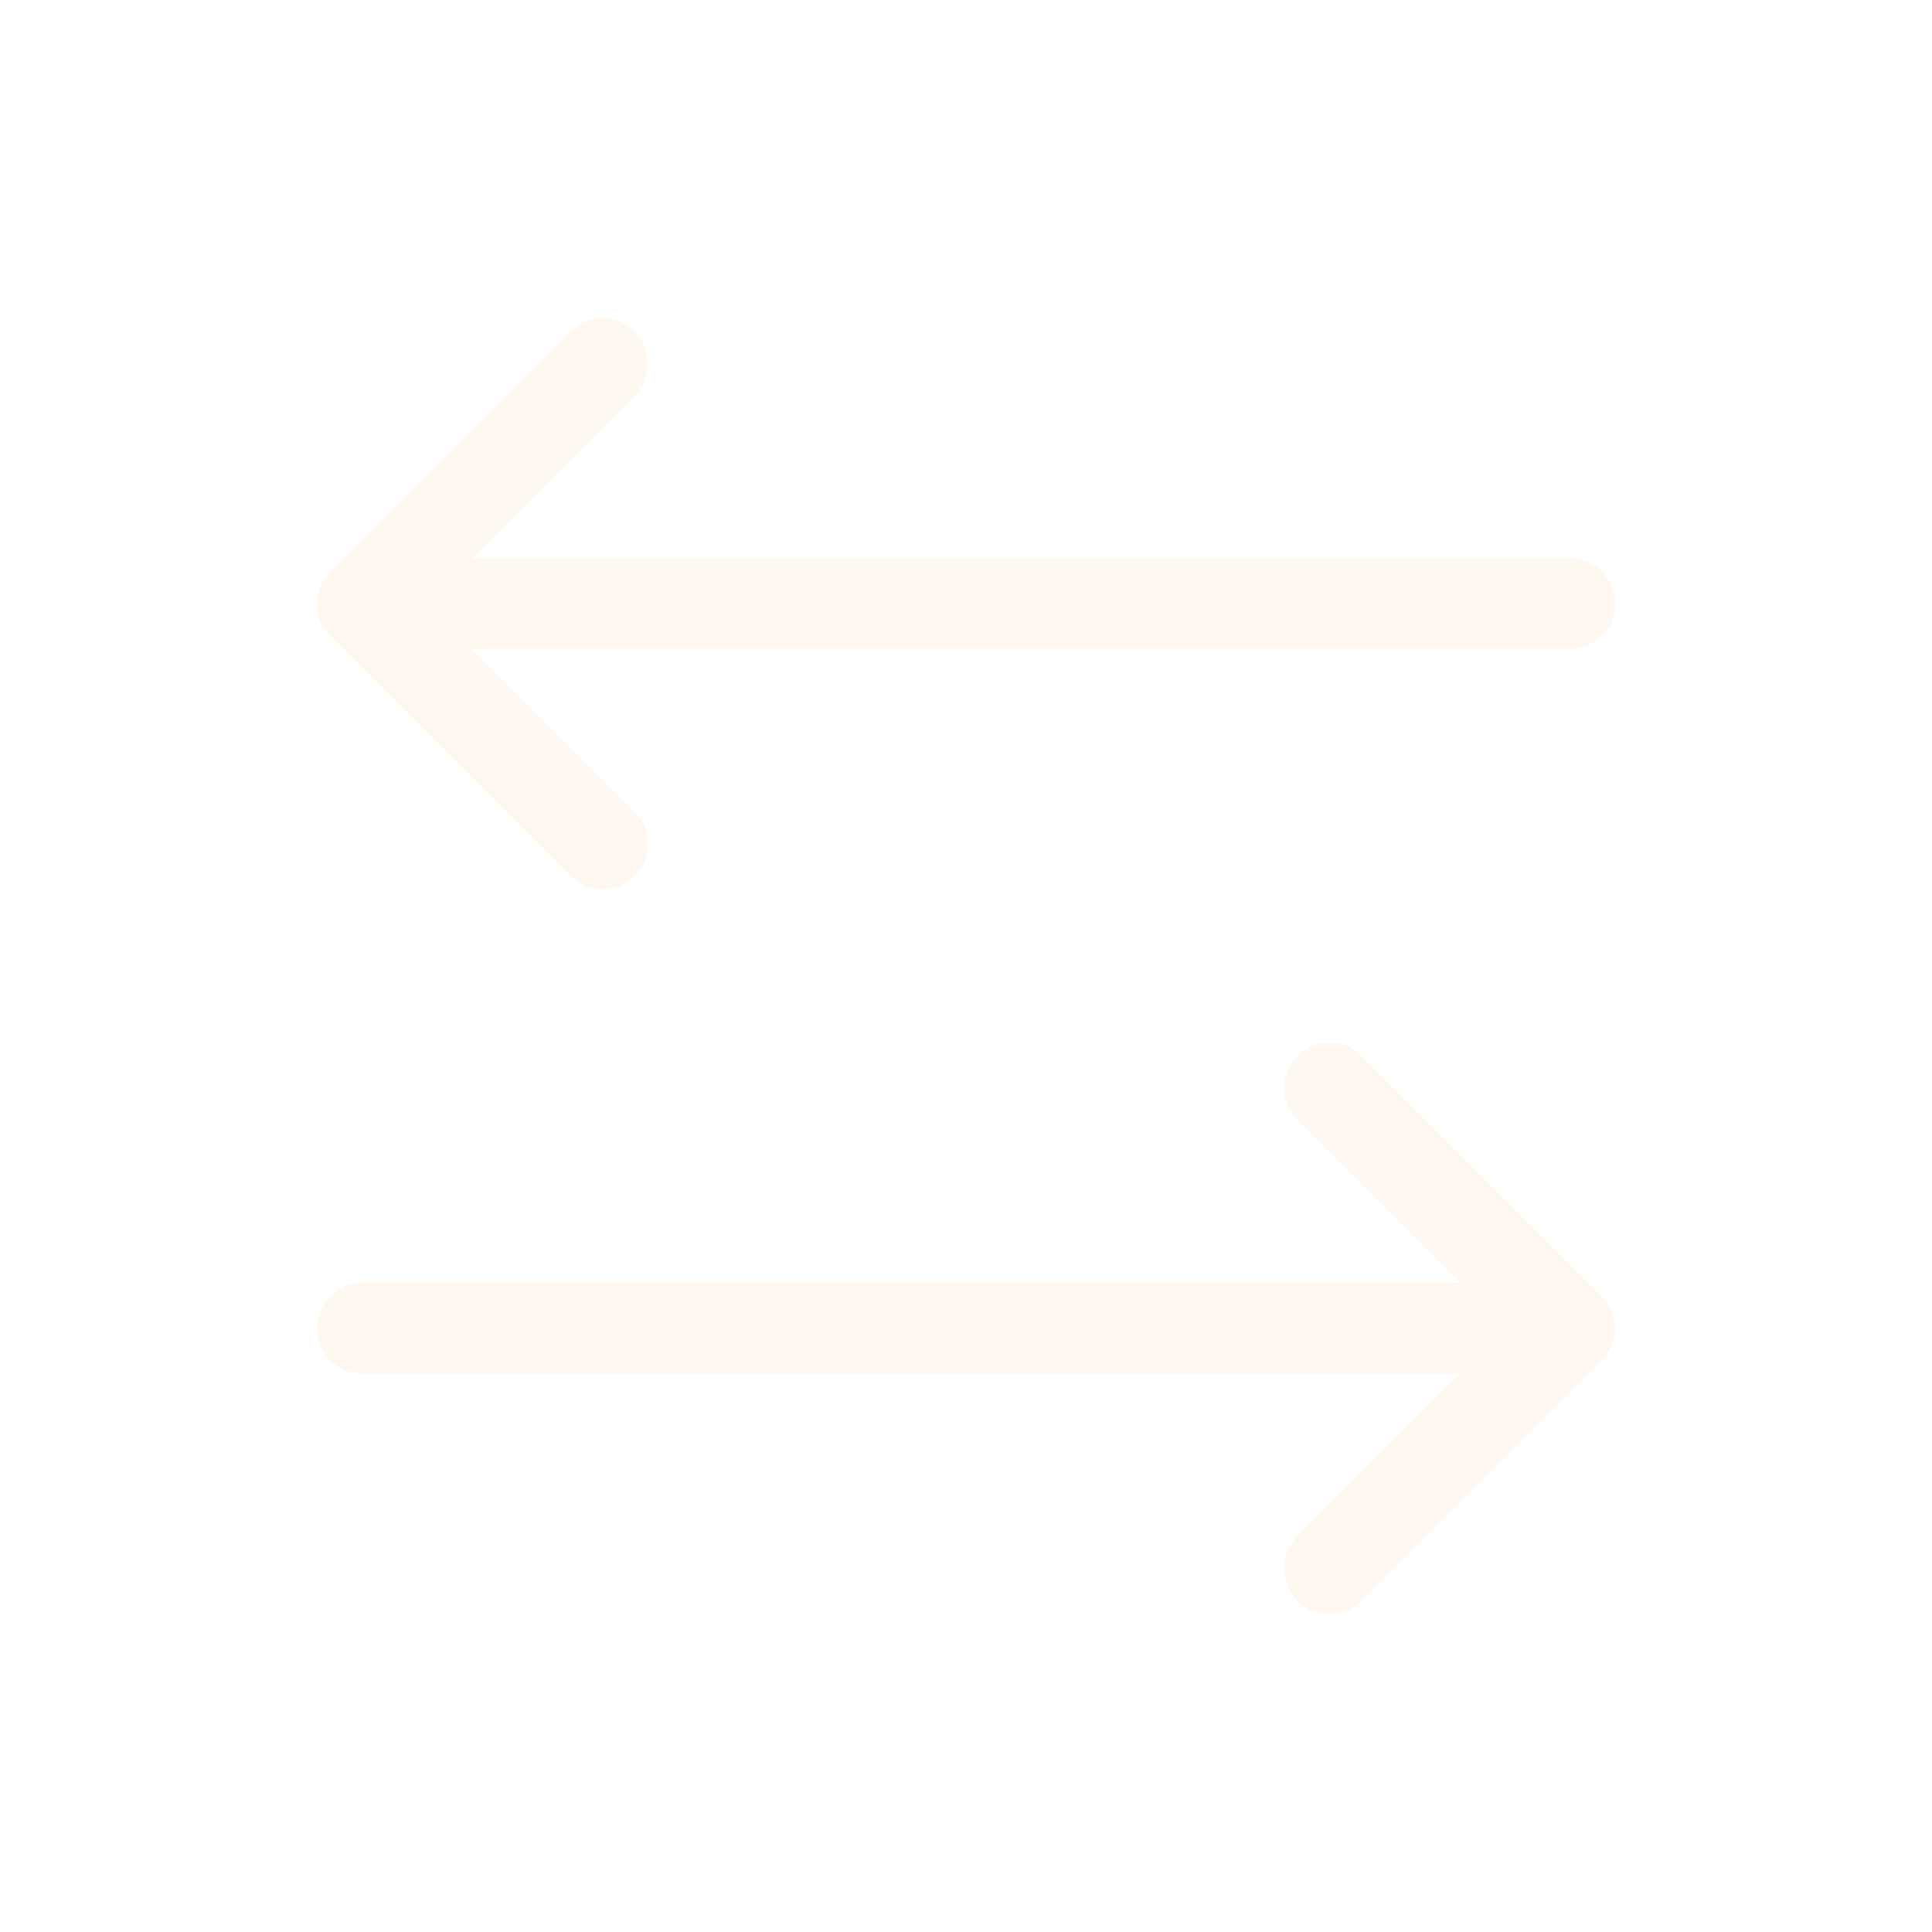
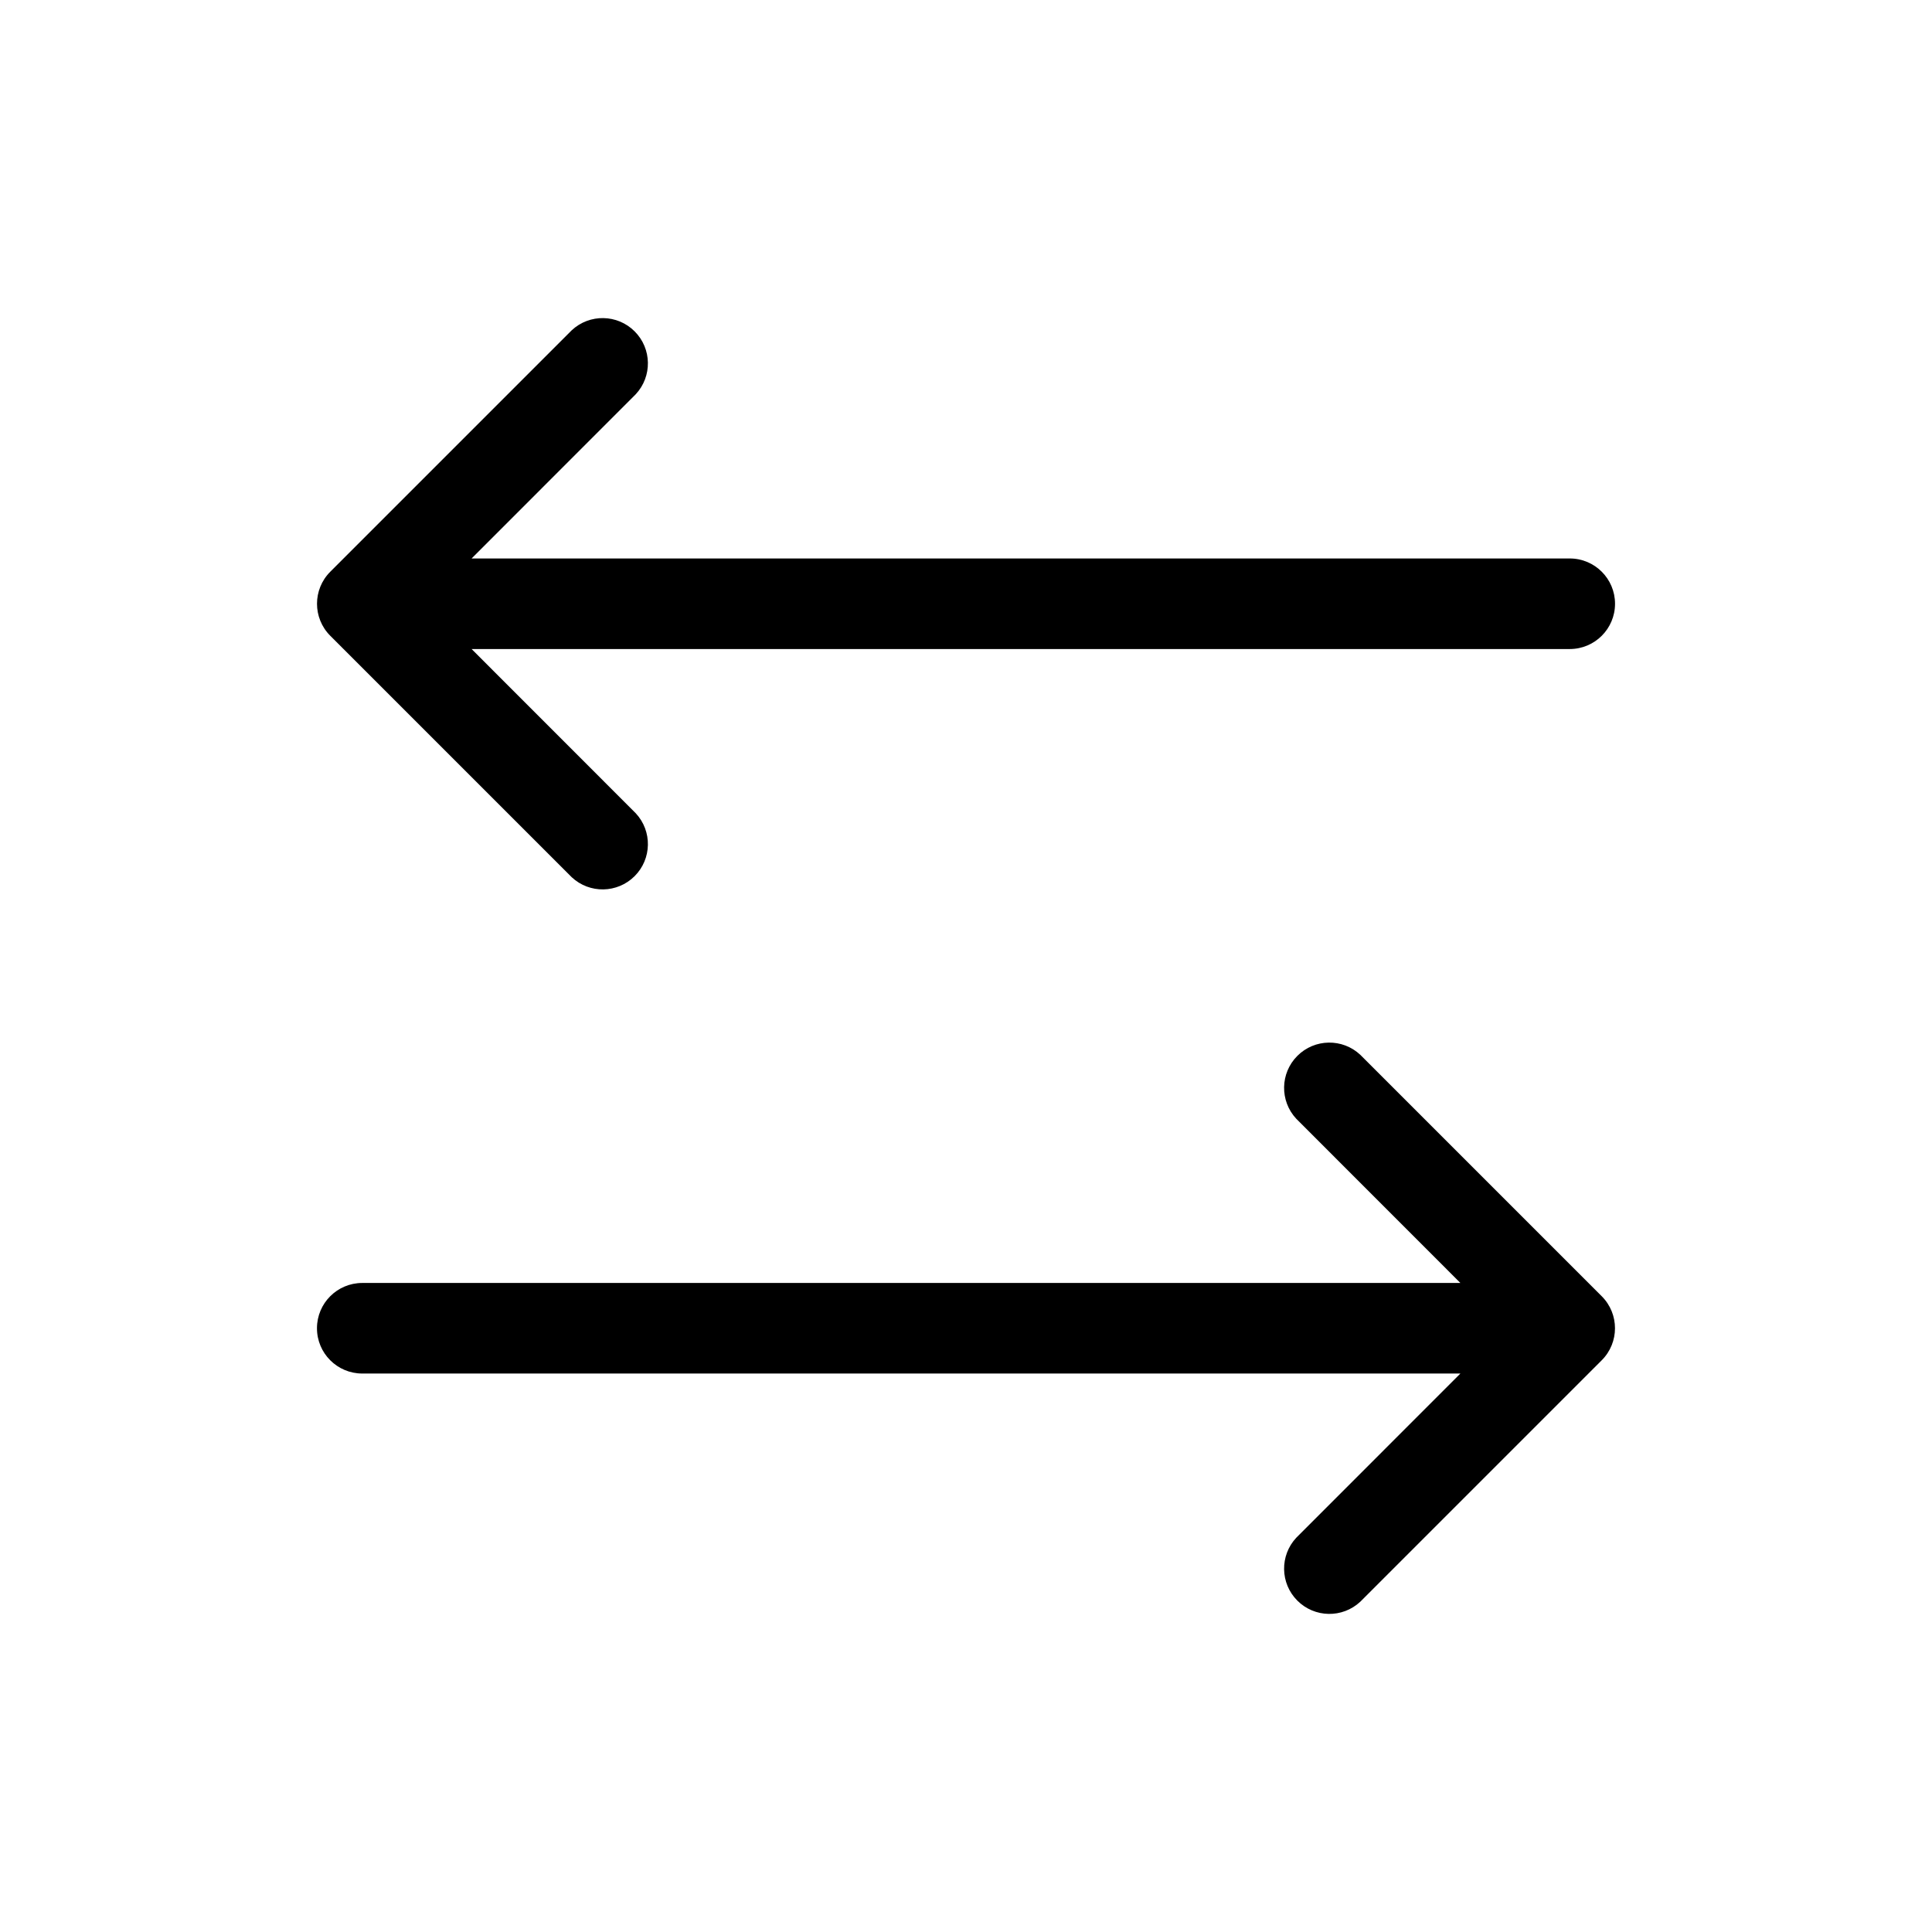
- <svg xmlns="http://www.w3.org/2000/svg" width="32" fill="#fff8f0" viewBox="0 0 256 256">
+ <svg xmlns="http://www.w3.org/2000/svg" width="30" viewBox="0 0 256 256">
  <path d="M212.24,171.76a6,6,0,0,1,0,8.48l-32,32a6,6,0,0,1-8.48-8.48L193.51,182H48a6,6,0,0,1,0-12H193.51l-21.75-21.76a6,6,0,0,1,8.48-8.48ZM75.76,116.24a6,6,0,0,0,8.48-8.48L62.49,86H208a6,6,0,0,0,0-12H62.49L84.24,52.24a6,6,0,0,0-8.48-8.48l-32,32a6,6,0,0,0,0,8.48Z" />
</svg>
